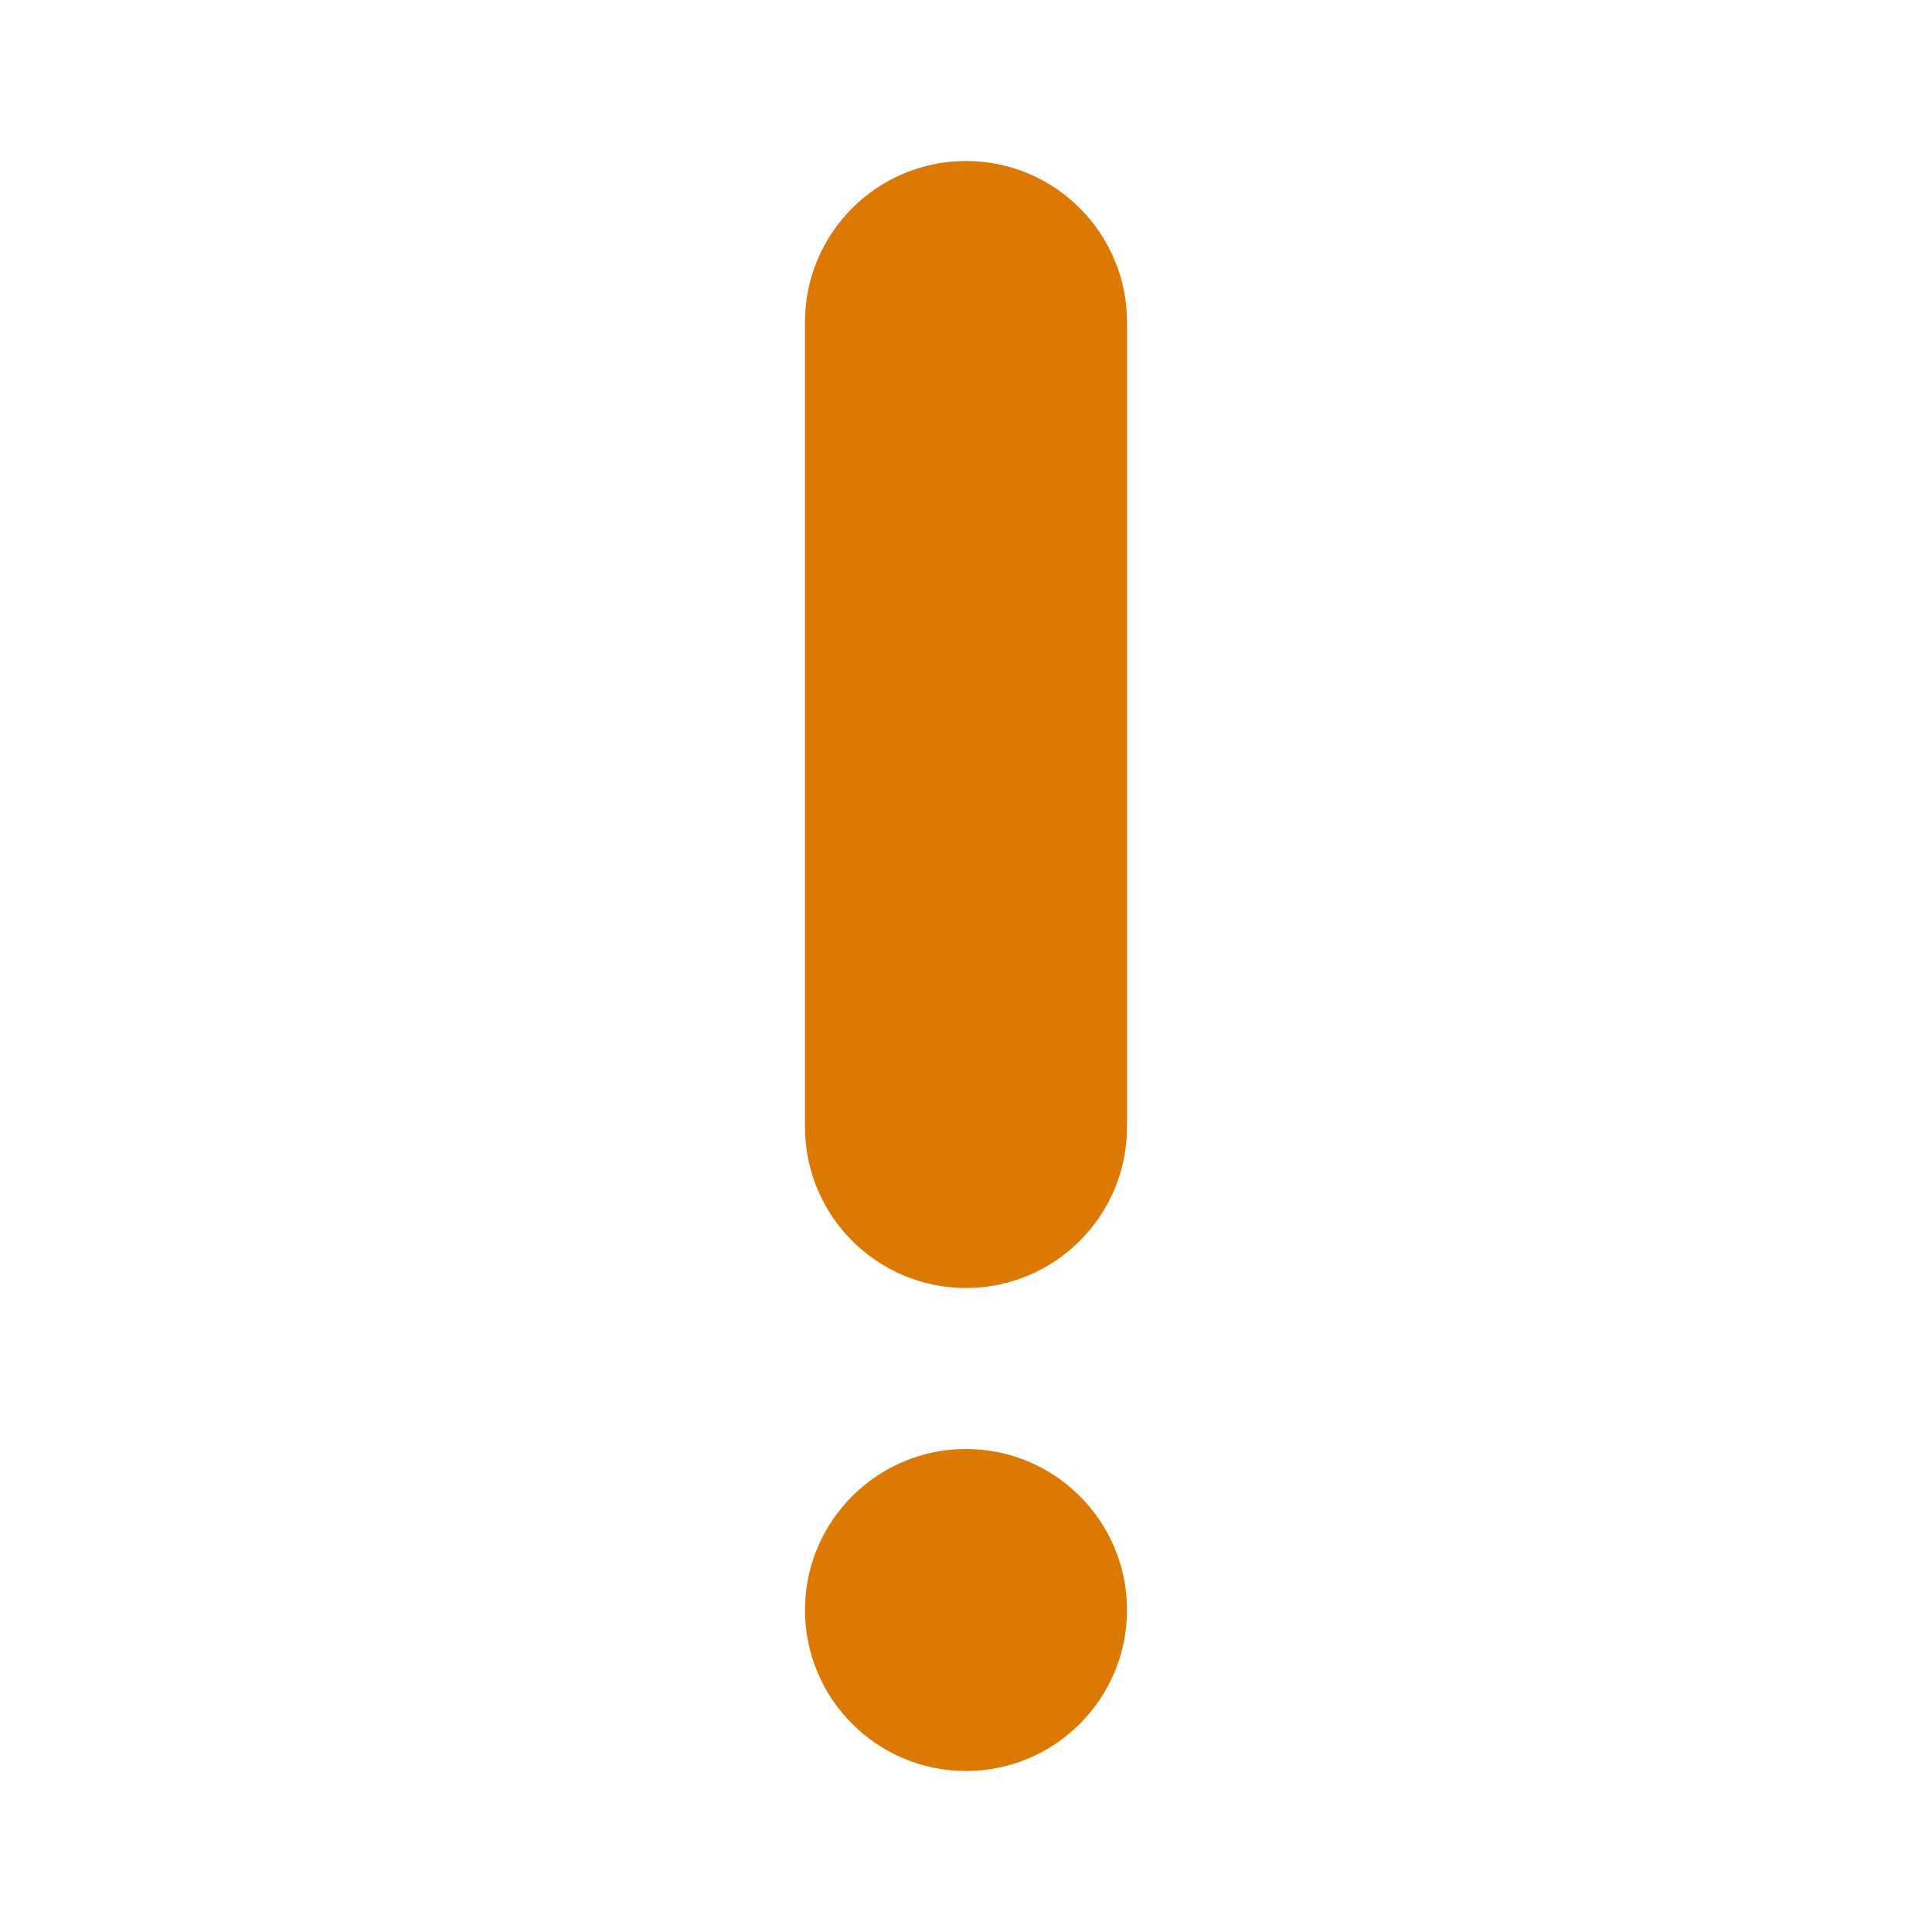
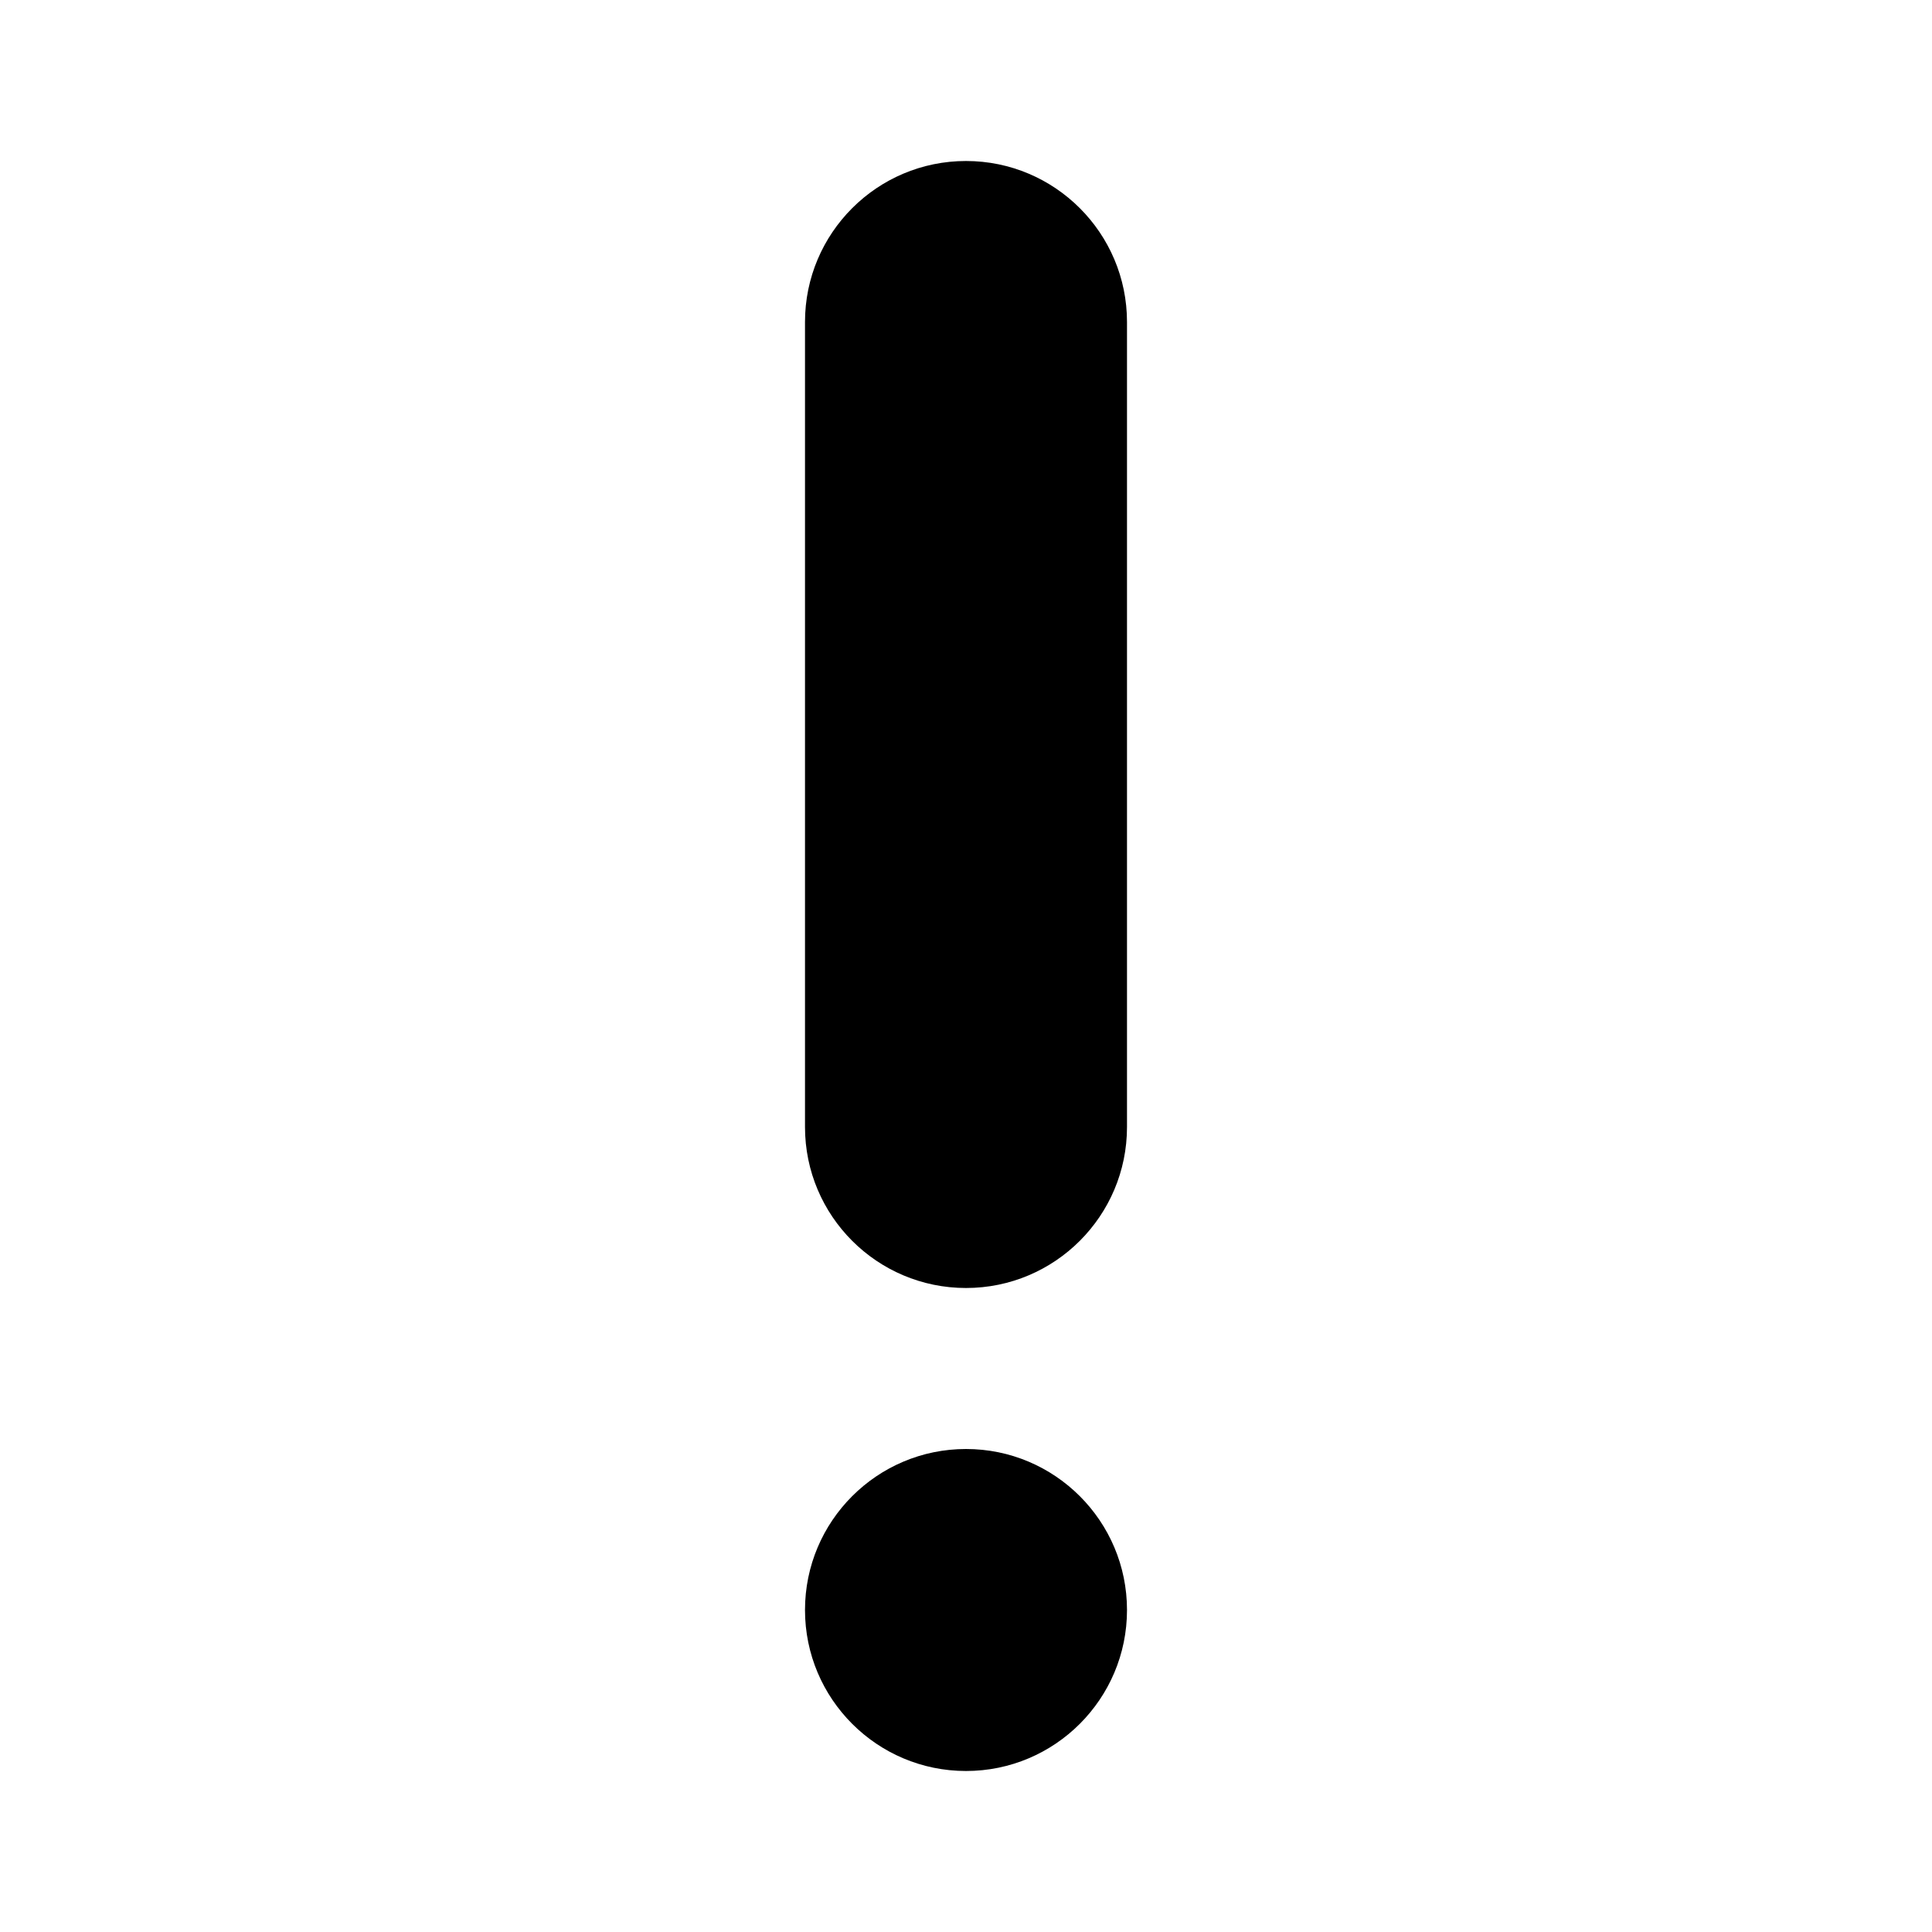
<svg xmlns="http://www.w3.org/2000/svg" viewBox="0 0 12 12" fill="none">
-   <path fill-rule="evenodd" clip-rule="evenodd" d="M6 1C6.552 1 7 1.448 7 2V7C7 7.552 6.552 8 6 8C5.448 8 5 7.552 5 7V2C5 1.448 5.448 1 6 1Z" fill="#DB7903" />
-   <path d="M7 10C7 10.552 6.552 11 6 11C5.448 11 5 10.552 5 10C5 9.448 5.448 9 6 9C6.552 9 7 9.448 7 10Z" fill="#DB7903" />
+   <path fill-rule="evenodd" clip-rule="evenodd" d="M6 1C6.552 1 7 1.448 7 2V7C7 7.552 6.552 8 6 8C5.448 8 5 7.552 5 7V2C5 1.448 5.448 1 6 1Z" fill="currentColor" class="icon-dark" />
+   <path d="M7 10C7 10.552 6.552 11 6 11C5.448 11 5 10.552 5 10C5 9.448 5.448 9 6 9C6.552 9 7 9.448 7 10Z" fill="currentColor" class="icon-dark" />
</svg>
